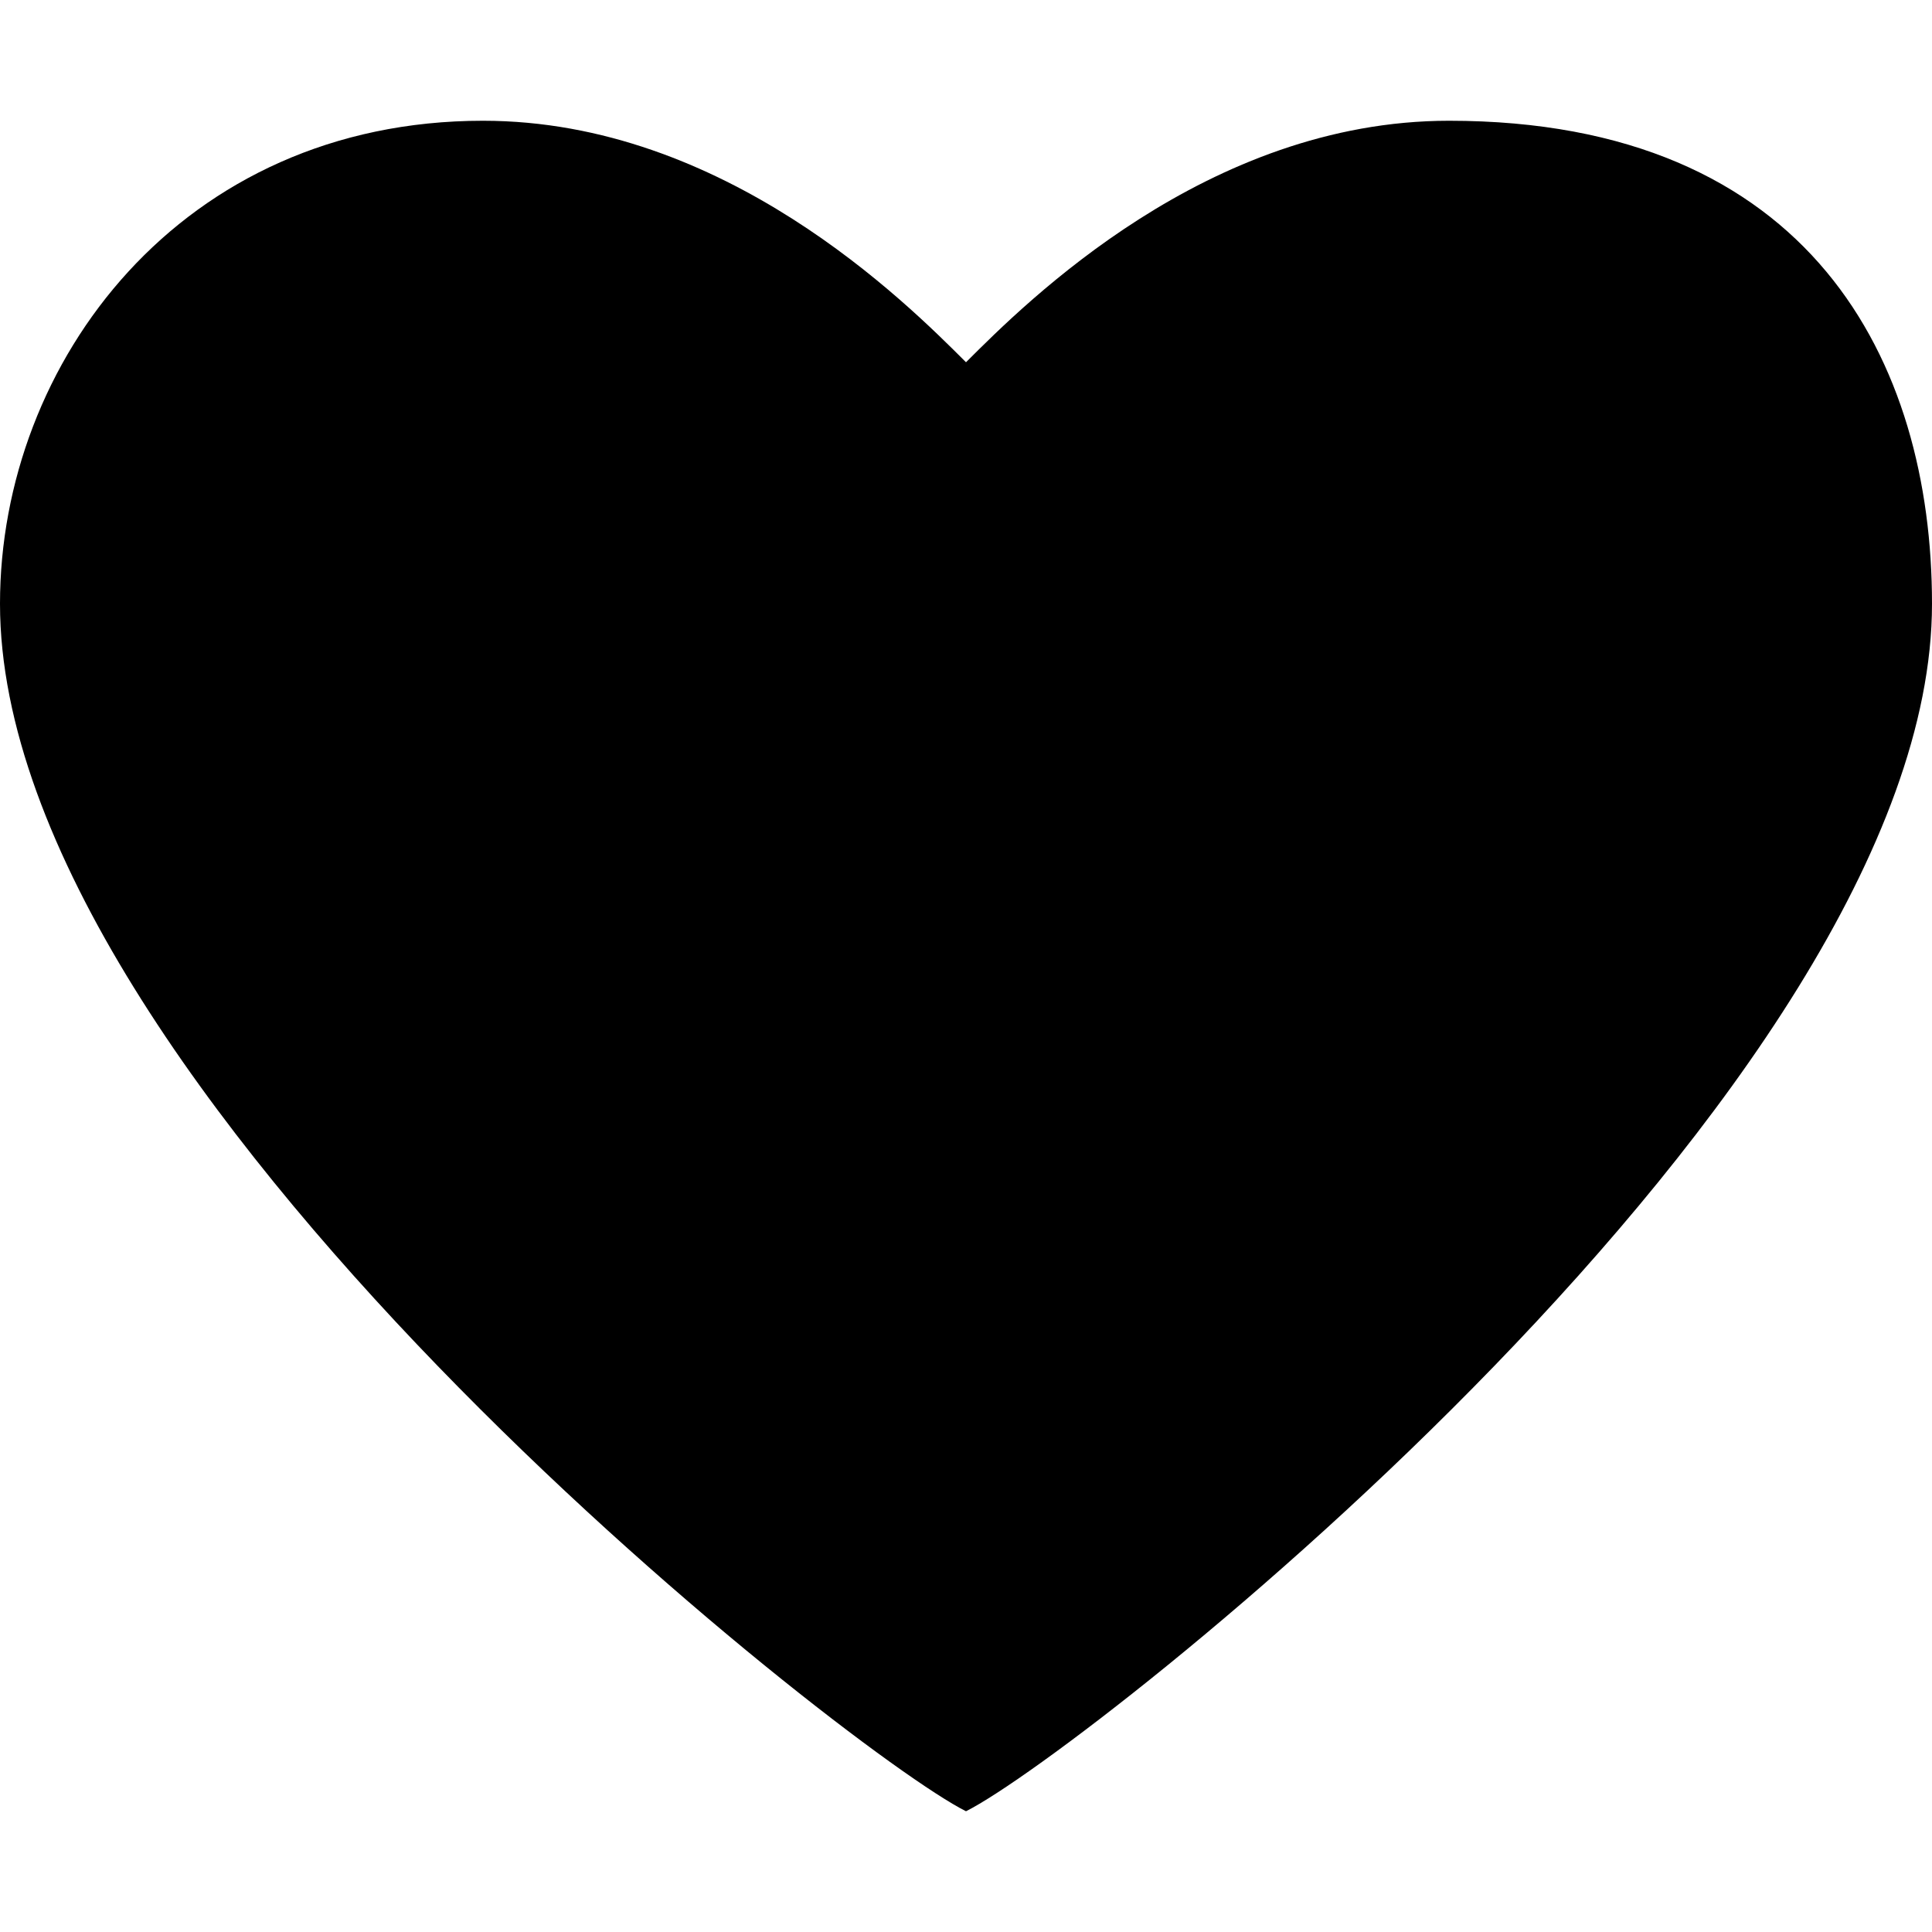
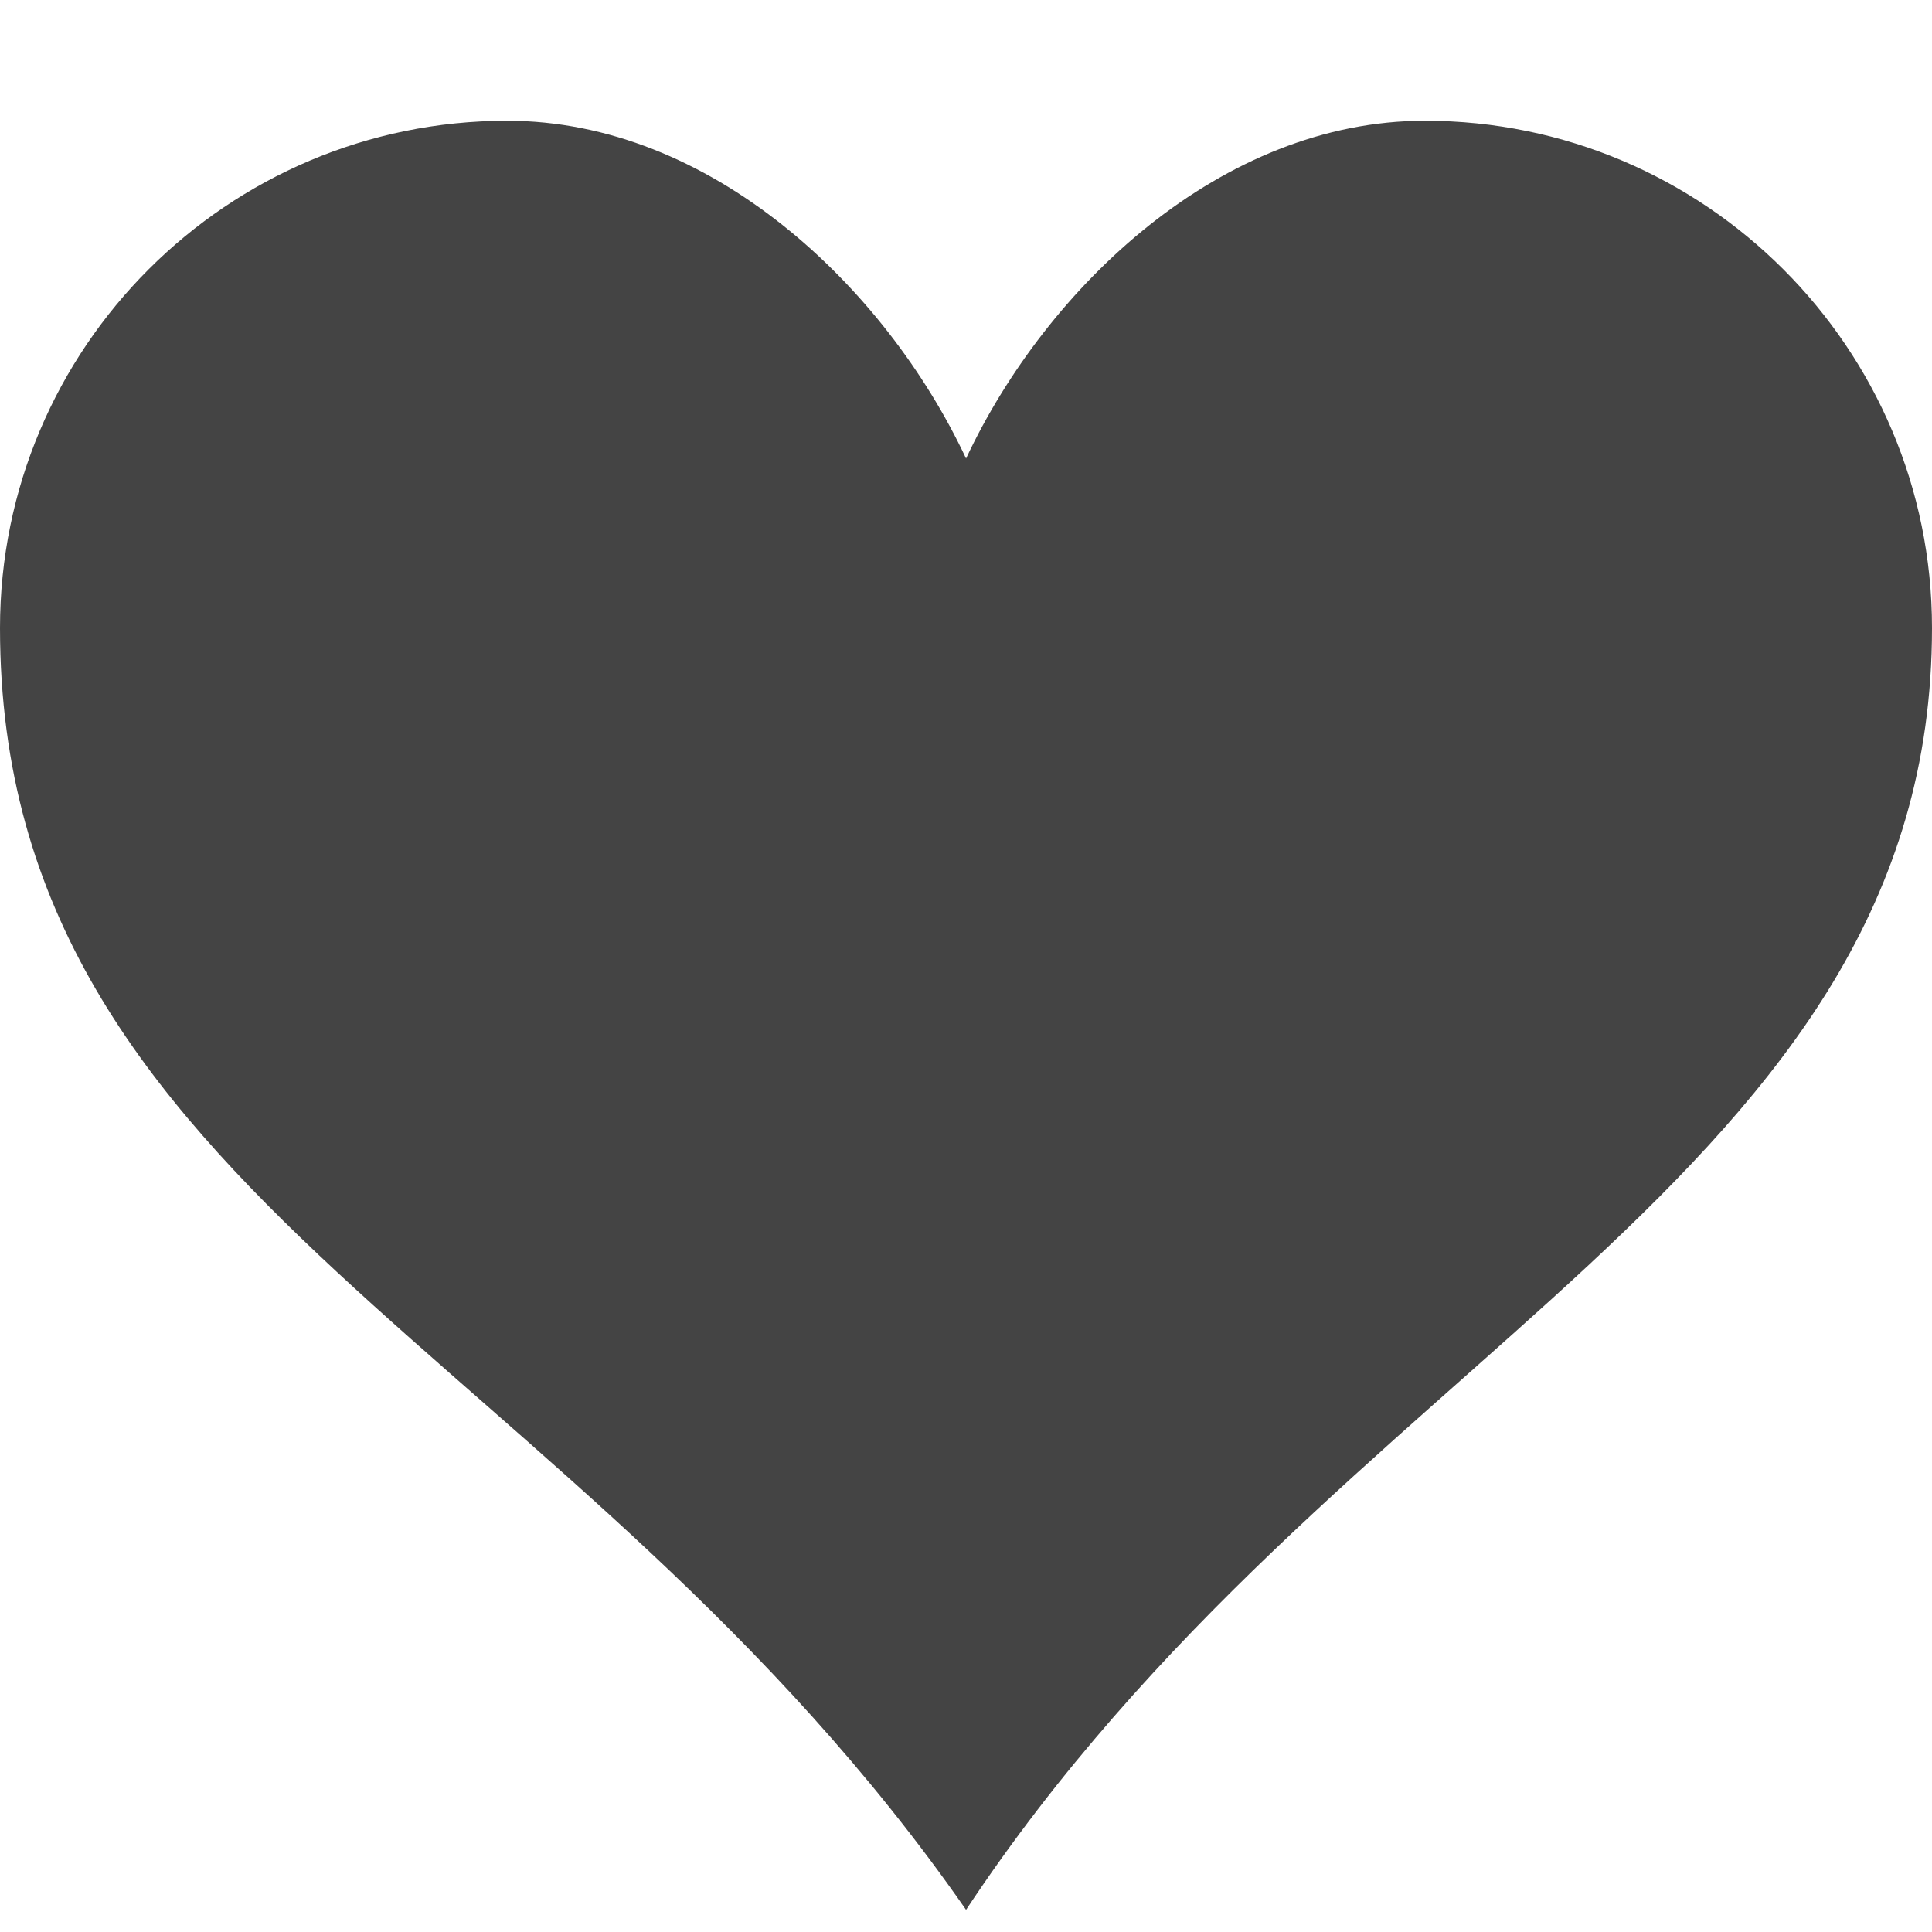
- <svg xmlns="http://www.w3.org/2000/svg" id="heart" viewBox="0 0 32 32" width="32" height="32" fill="currentcolor">
-   <path d="M0 10 C0 6, 3 2, 8 2 C12 2, 15 5, 16 6 C17 5, 20 2, 24 2 C30 2, 32 6, 32 10 C32 18, 18 29, 16 30 C14 29, 0 18, 0 10" />
+ <svg xmlns="http://www.w3.org/2000/svg" version="1.1" width="32" height="32" viewBox="0 0 32 32">
+   <path fill="#444" d="M23.6 2c-3.363 0-6.258 2.736-7.599 5.594-1.342-2.858-4.237-5.594-7.601-5.594-4.637 0-8.4 3.764-8.4 8.401 0 9.433 9.516 11.906 16.001 21.232 6.13-9.268 15.999-12.1 15.999-21.232 0-4.637-3.763-8.401-8.4-8.401z" />
</svg>
